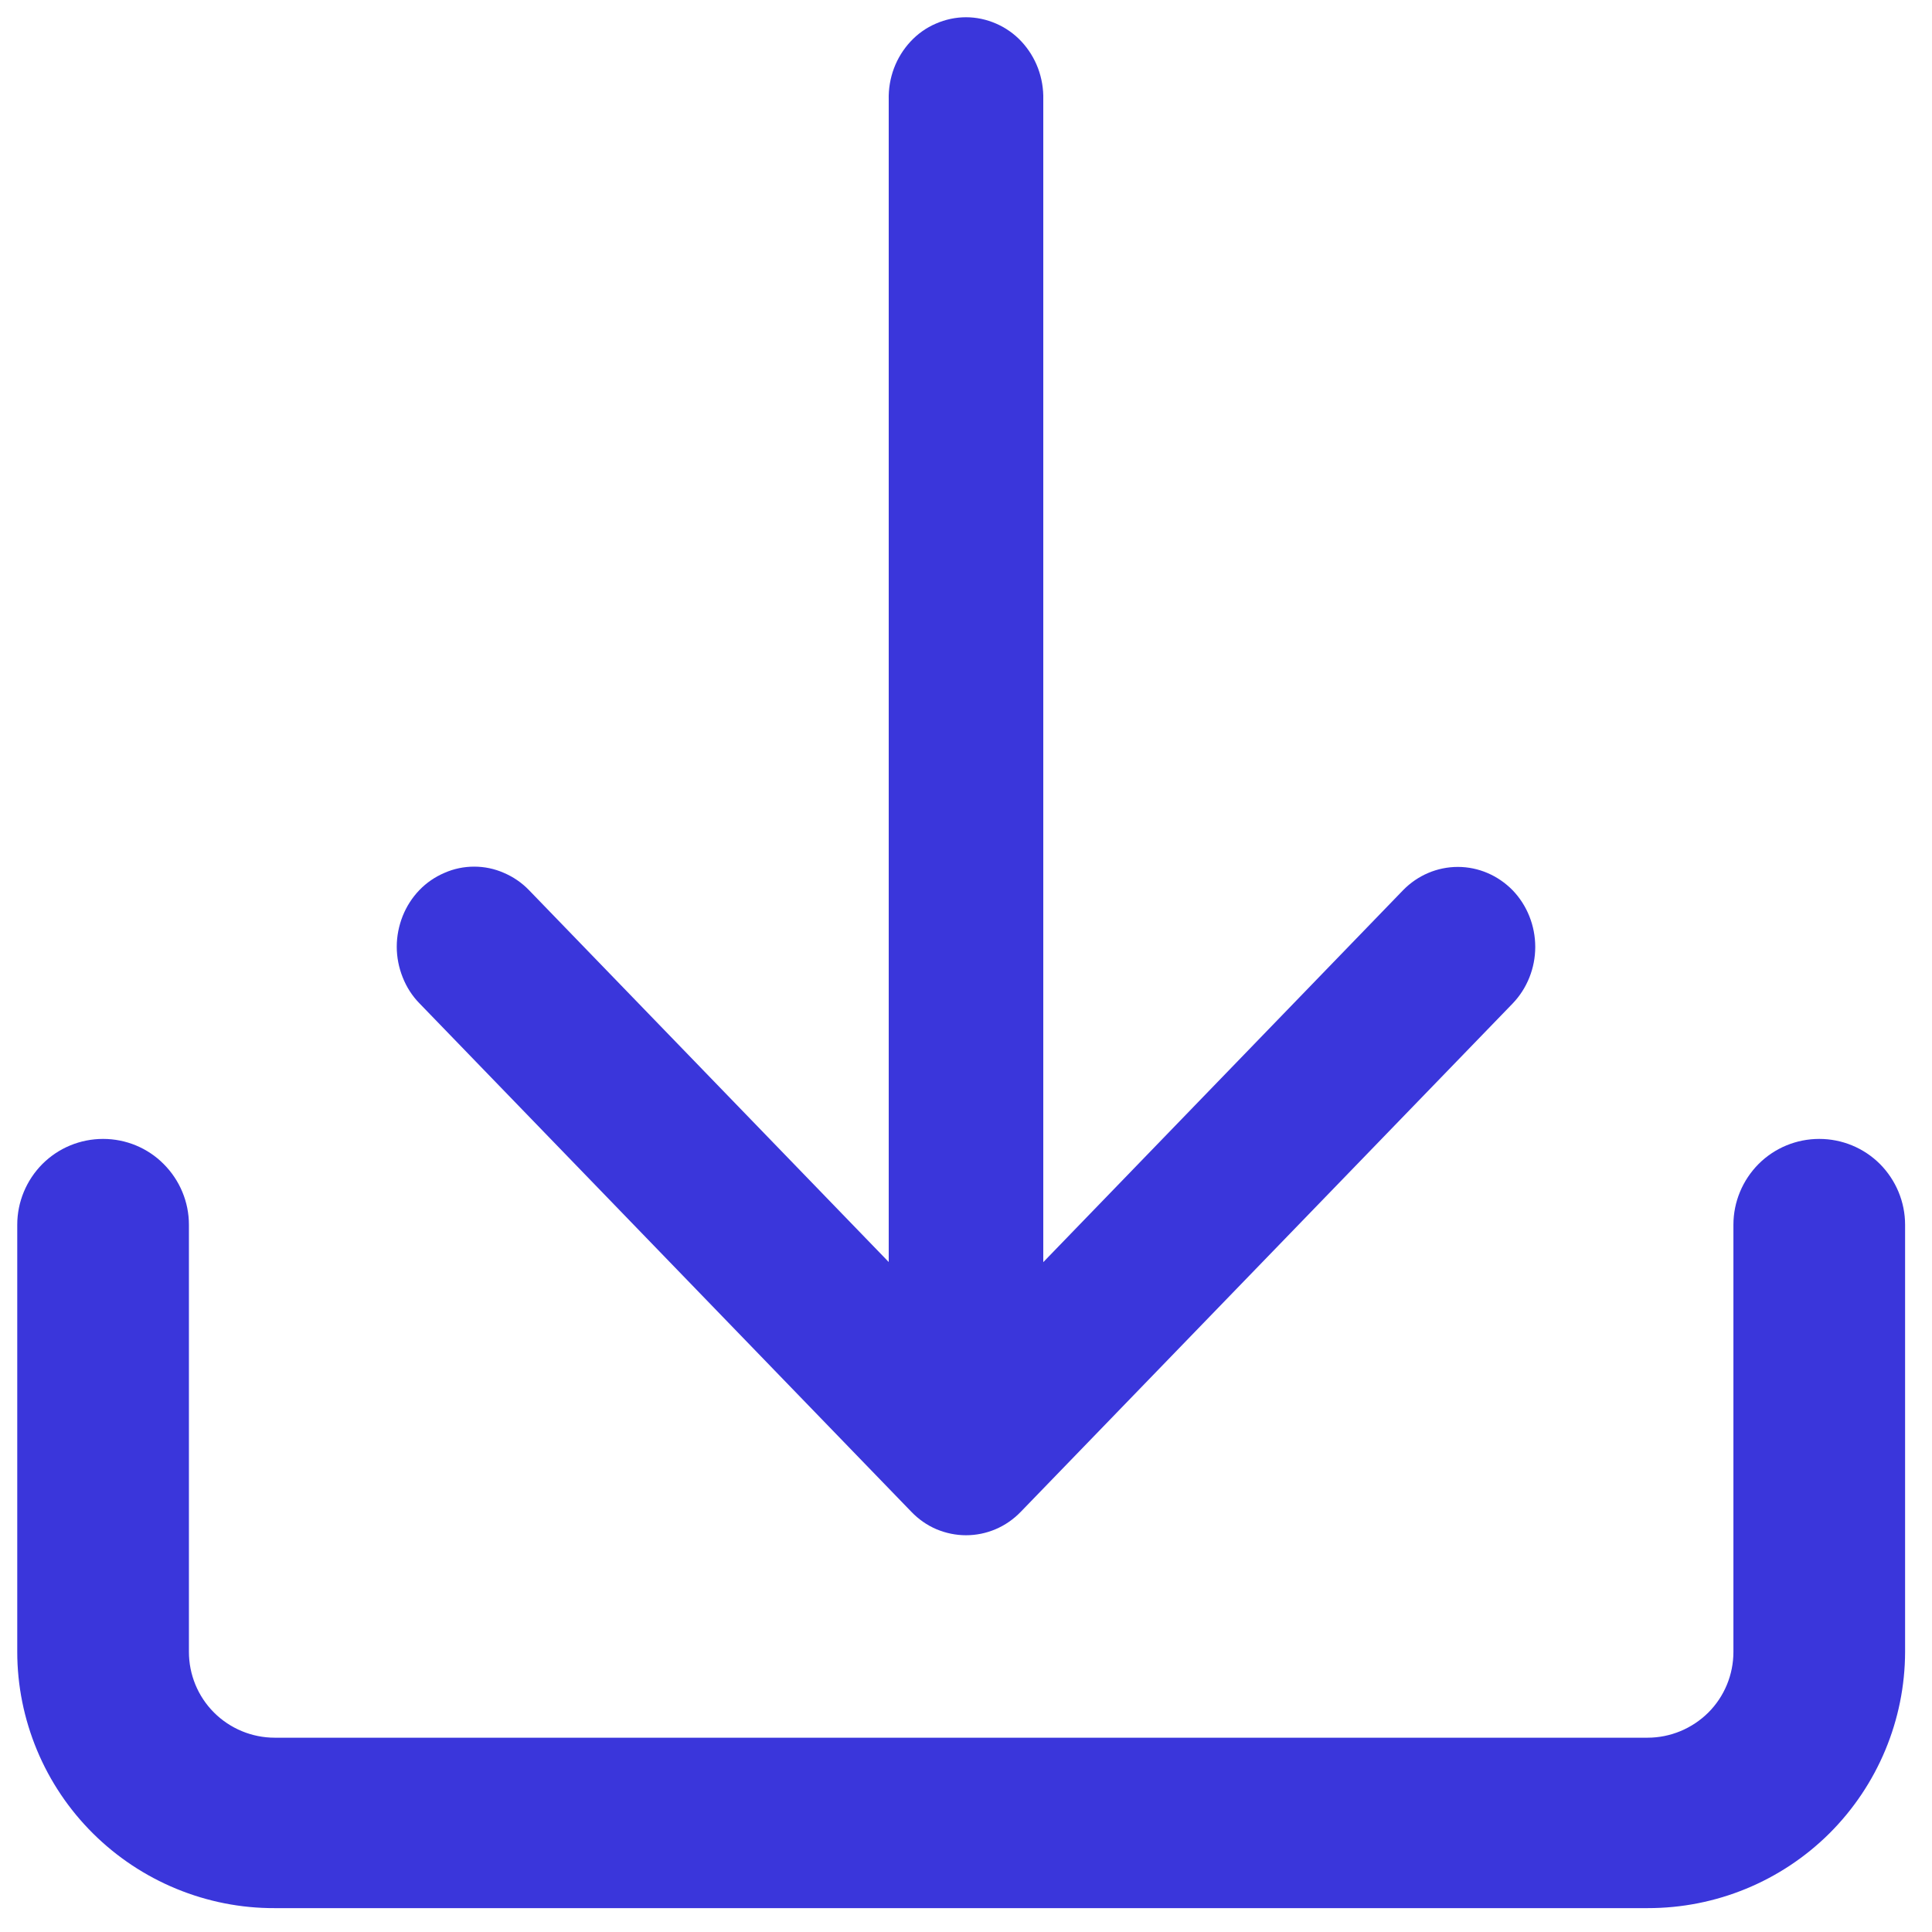
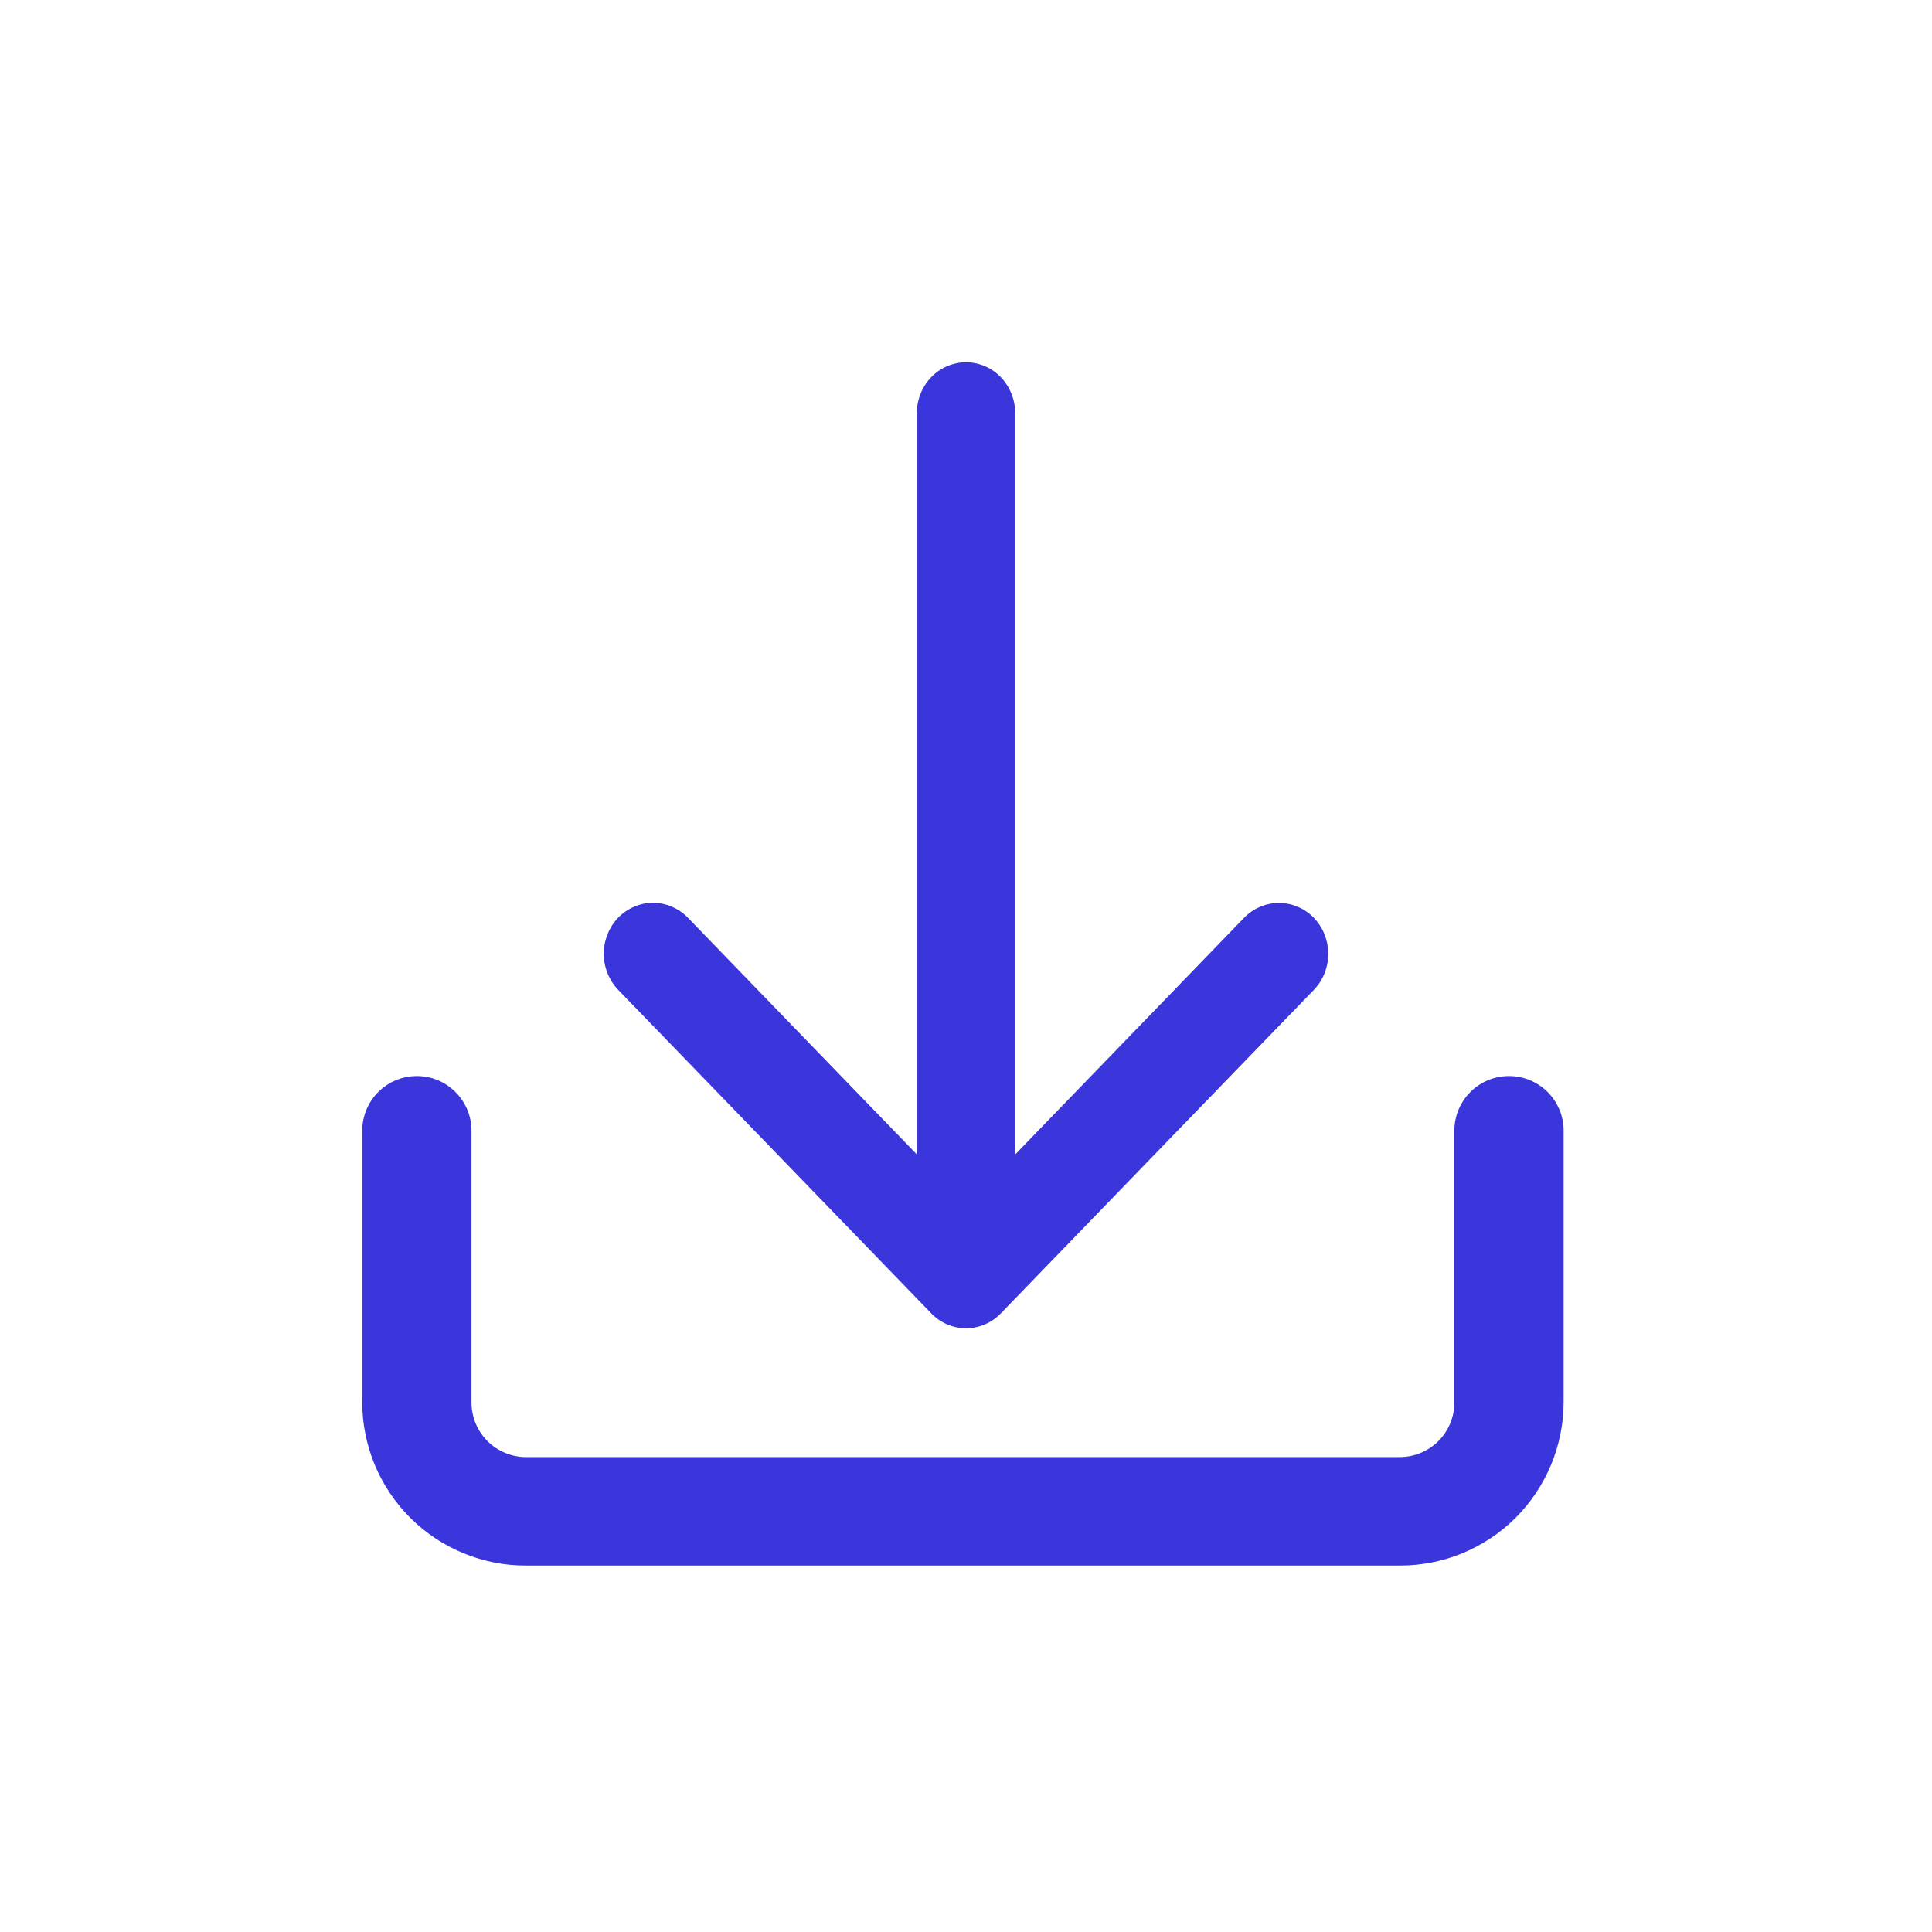
- <svg xmlns="http://www.w3.org/2000/svg" width="14" height="14" viewBox="0 0 14 14" fill="none">
-   <path d="M13.805 11.97C13.804 12.464 13.606 12.937 13.257 13.285C12.907 13.633 12.433 13.828 11.939 13.827L1.99 13.827C1.746 13.828 1.504 13.78 1.278 13.687C1.052 13.594 0.846 13.457 0.673 13.285C0.5 13.113 0.362 12.908 0.268 12.682C0.174 12.456 0.125 12.214 0.125 11.97L0.125 8.875C0.125 8.71 0.191 8.552 0.307 8.435C0.424 8.318 0.582 8.253 0.747 8.253C0.912 8.253 1.07 8.318 1.186 8.435C1.303 8.552 1.369 8.71 1.369 8.875L1.369 11.97C1.369 12.135 1.434 12.293 1.551 12.41C1.667 12.526 1.826 12.592 1.99 12.592L11.939 12.592C12.104 12.592 12.262 12.526 12.379 12.41C12.496 12.293 12.561 12.135 12.561 11.97L12.561 8.875C12.561 8.71 12.627 8.552 12.743 8.435C12.86 8.318 13.018 8.253 13.183 8.253C13.348 8.253 13.506 8.318 13.623 8.435C13.739 8.552 13.805 8.71 13.805 8.875L13.805 11.97Z" fill="#3A36DB" />
-   <path d="M6.603 10.954L3.039 7.27C2.987 7.217 2.946 7.153 2.918 7.082C2.89 7.012 2.875 6.937 2.875 6.86C2.875 6.784 2.89 6.709 2.918 6.638C2.946 6.568 2.987 6.504 3.039 6.45C3.091 6.396 3.153 6.354 3.221 6.325C3.289 6.295 3.362 6.28 3.436 6.28C3.51 6.28 3.583 6.295 3.651 6.325C3.719 6.354 3.781 6.396 3.833 6.45L6.44 9.145V0.722C6.438 0.645 6.451 0.567 6.478 0.495C6.505 0.423 6.546 0.357 6.598 0.301C6.65 0.245 6.712 0.201 6.782 0.171C6.851 0.141 6.925 0.125 7 0.125C7.075 0.125 7.149 0.141 7.218 0.171C7.287 0.201 7.35 0.245 7.402 0.301C7.454 0.357 7.495 0.423 7.522 0.495C7.549 0.567 7.562 0.645 7.56 0.722V9.146L10.167 6.451C10.272 6.343 10.415 6.282 10.564 6.282C10.713 6.282 10.855 6.343 10.961 6.451C11.066 6.56 11.125 6.708 11.125 6.862C11.125 7.015 11.066 7.163 10.961 7.272L7.397 10.955C7.345 11.009 7.283 11.052 7.215 11.081C7.147 11.11 7.074 11.125 7 11.125C6.927 11.125 6.854 11.11 6.785 11.081C6.717 11.052 6.656 11.009 6.604 10.955L6.603 10.954Z" fill="#3A36DB" />
+ <svg xmlns="http://www.w3.org/2000/svg" width="22" height="22" viewBox="0 0 22 22" fill="none">
+   <path d="M17.805 15.97C17.804 16.463 17.606 16.936 17.257 17.285C16.907 17.633 16.433 17.828 15.939 17.827L5.99 17.827C5.746 17.828 5.504 17.78 5.278 17.687C5.052 17.594 4.846 17.457 4.673 17.285C4.5 17.112 4.362 16.907 4.268 16.682C4.174 16.456 4.125 16.214 4.125 15.97L4.125 12.874C4.125 12.71 4.191 12.551 4.307 12.435C4.424 12.318 4.582 12.253 4.747 12.253C4.912 12.253 5.07 12.318 5.186 12.435C5.303 12.551 5.369 12.71 5.369 12.874L5.369 15.97C5.369 16.135 5.434 16.293 5.551 16.41C5.667 16.526 5.826 16.592 5.99 16.592L15.939 16.592C16.104 16.592 16.262 16.526 16.379 16.41C16.496 16.293 16.561 16.135 16.561 15.97L16.561 12.874C16.561 12.71 16.627 12.551 16.743 12.435C16.86 12.318 17.018 12.253 17.183 12.253C17.348 12.253 17.506 12.318 17.623 12.435C17.739 12.551 17.805 12.71 17.805 12.874L17.805 15.97Z" fill="#3A36DB" />
+   <path d="M10.603 14.954L7.039 11.271C6.987 11.217 6.946 11.153 6.918 11.082C6.89 11.012 6.875 10.937 6.875 10.86C6.875 10.784 6.89 10.709 6.918 10.639C6.946 10.568 6.987 10.504 7.039 10.45C7.091 10.396 7.153 10.354 7.221 10.325C7.289 10.296 7.362 10.28 7.436 10.28C7.51 10.28 7.583 10.296 7.651 10.325C7.719 10.354 7.781 10.396 7.833 10.45L10.44 13.145V4.722C10.438 4.645 10.451 4.567 10.478 4.495C10.505 4.423 10.546 4.357 10.598 4.301C10.65 4.245 10.713 4.201 10.782 4.171C10.851 4.141 10.925 4.125 11 4.125C11.075 4.125 11.149 4.141 11.218 4.171C11.287 4.201 11.35 4.245 11.402 4.301C11.454 4.357 11.495 4.423 11.522 4.495C11.549 4.567 11.562 4.645 11.56 4.722V13.146L14.167 10.451C14.272 10.343 14.415 10.282 14.564 10.282C14.713 10.282 14.855 10.343 14.961 10.451C15.066 10.56 15.125 10.708 15.125 10.862C15.125 11.015 15.066 11.163 14.961 11.272L11.397 14.955C11.345 15.009 11.283 15.052 11.215 15.081C11.147 15.11 11.074 15.125 11 15.125C10.927 15.125 10.854 15.11 10.786 15.081C10.717 15.052 10.655 15.009 10.604 14.955L10.603 14.954Z" fill="#3A36DB" />
</svg>
